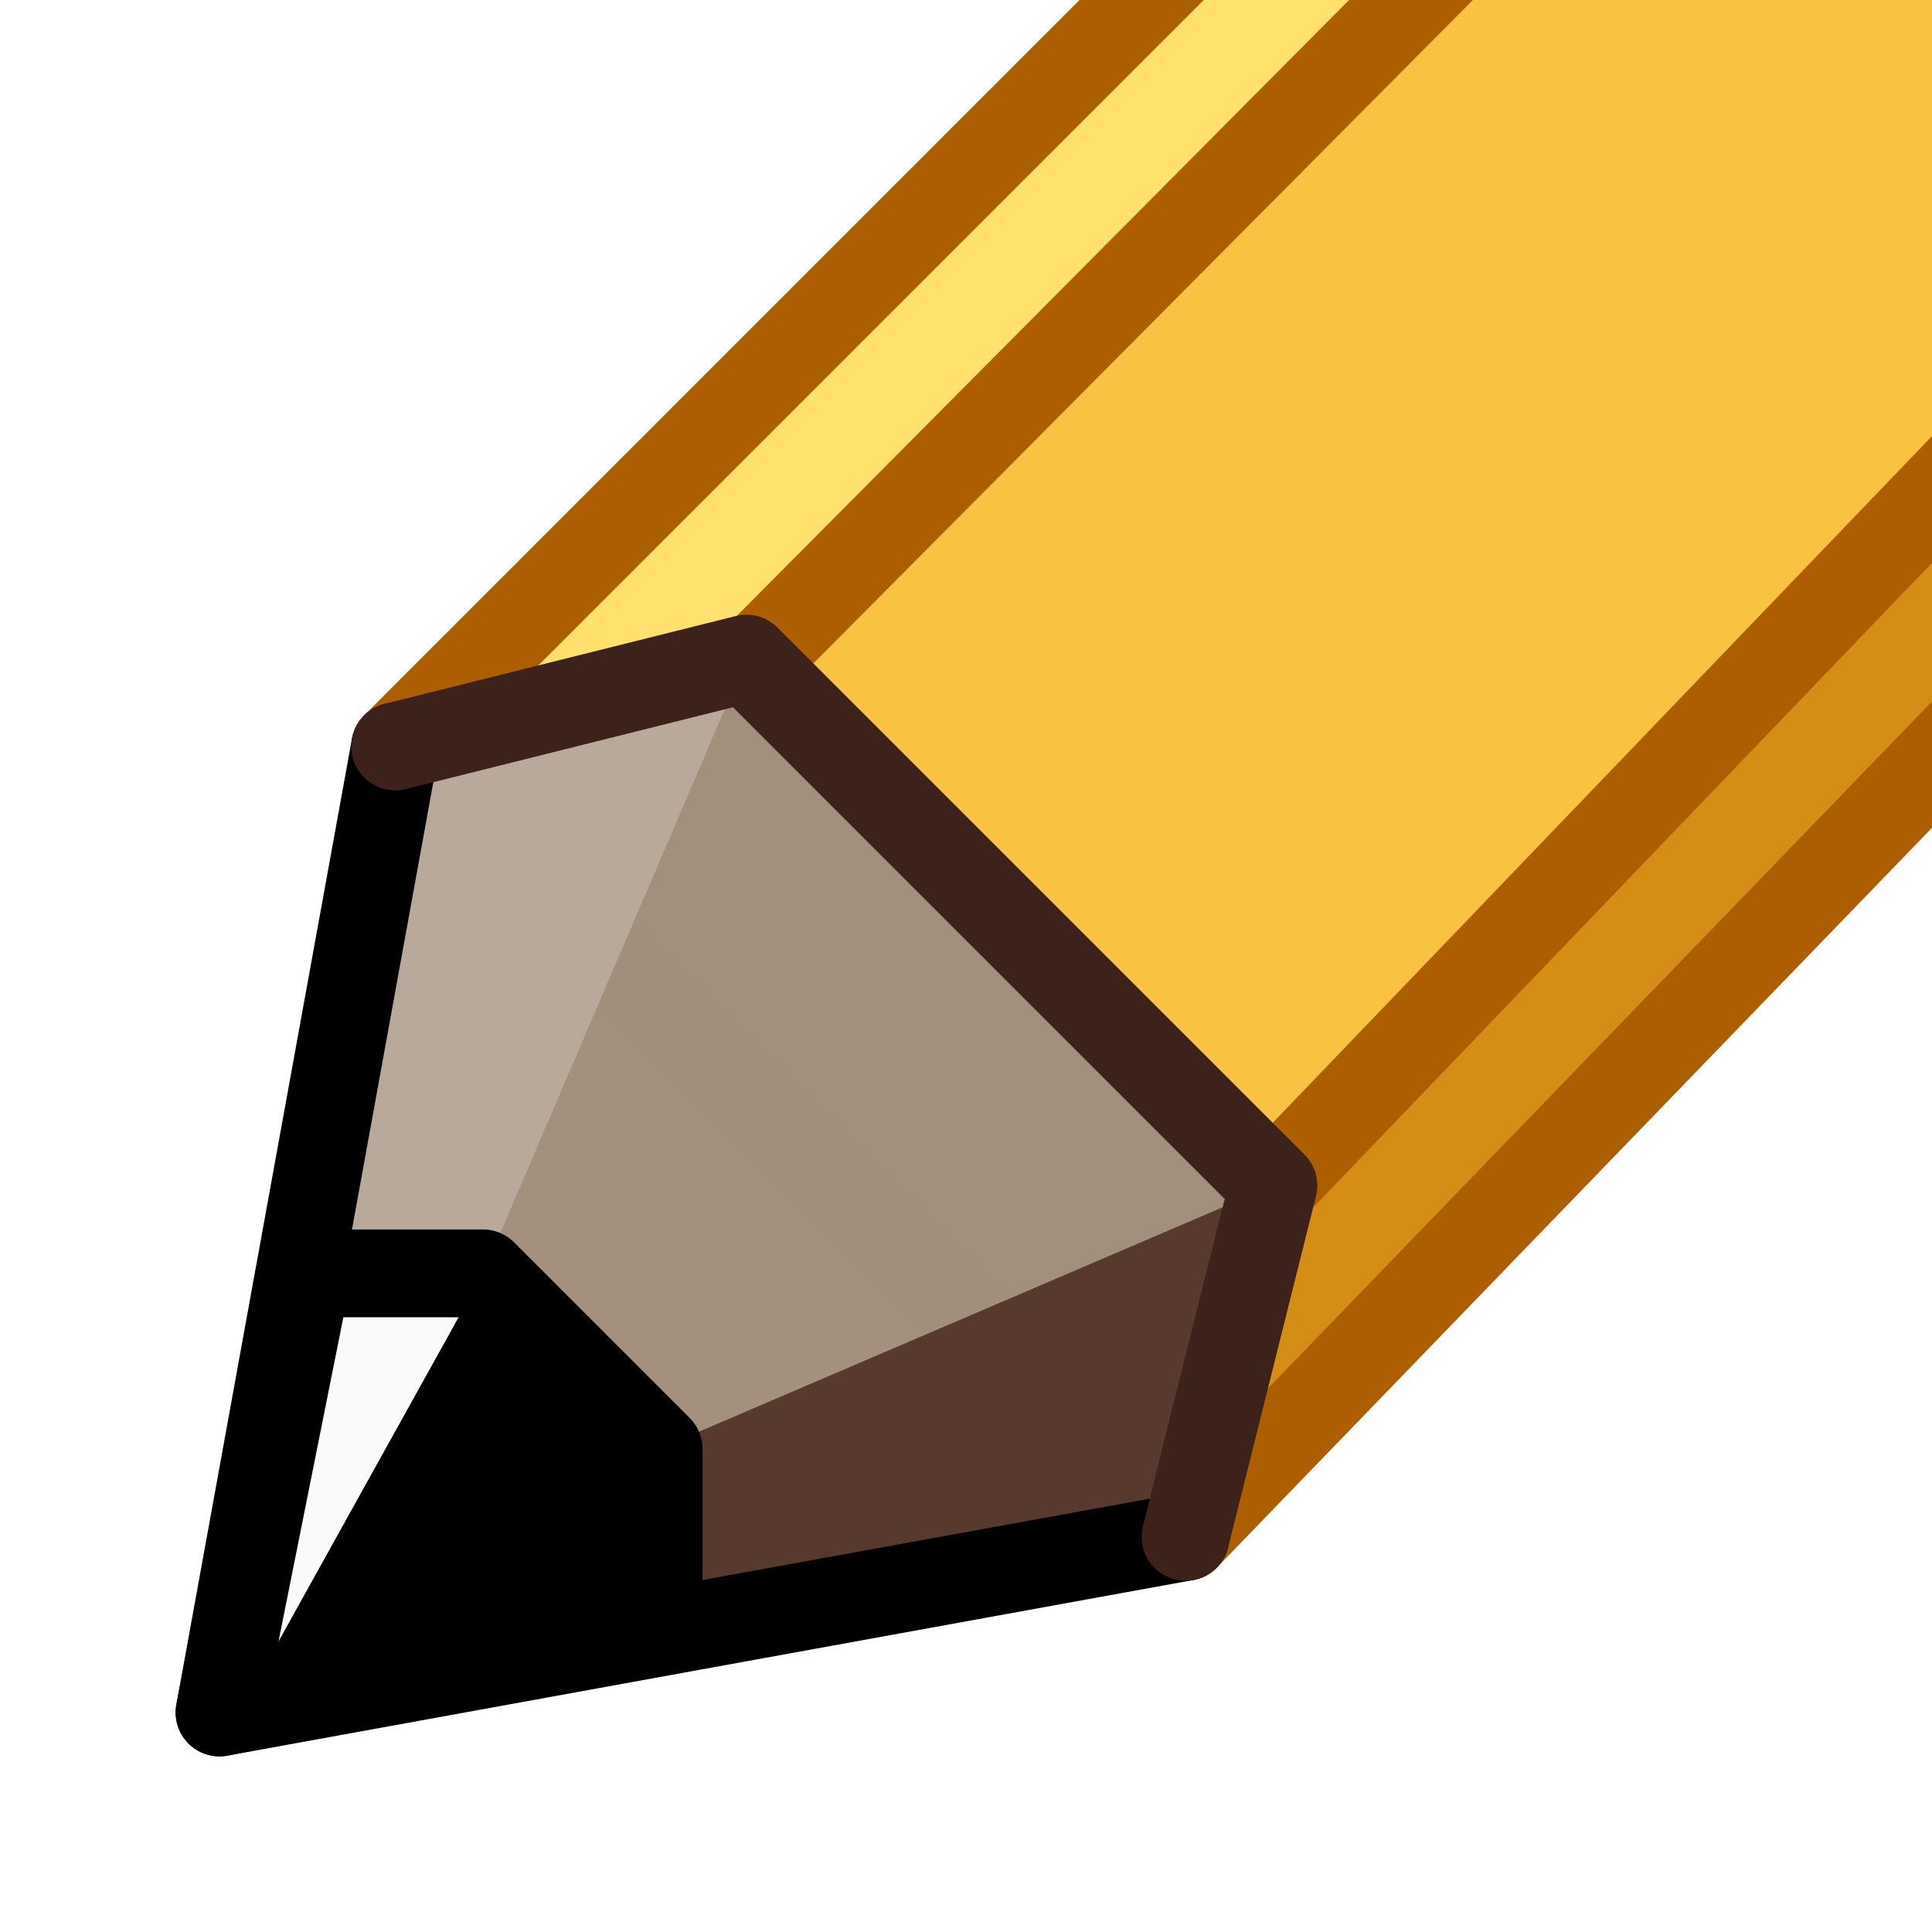
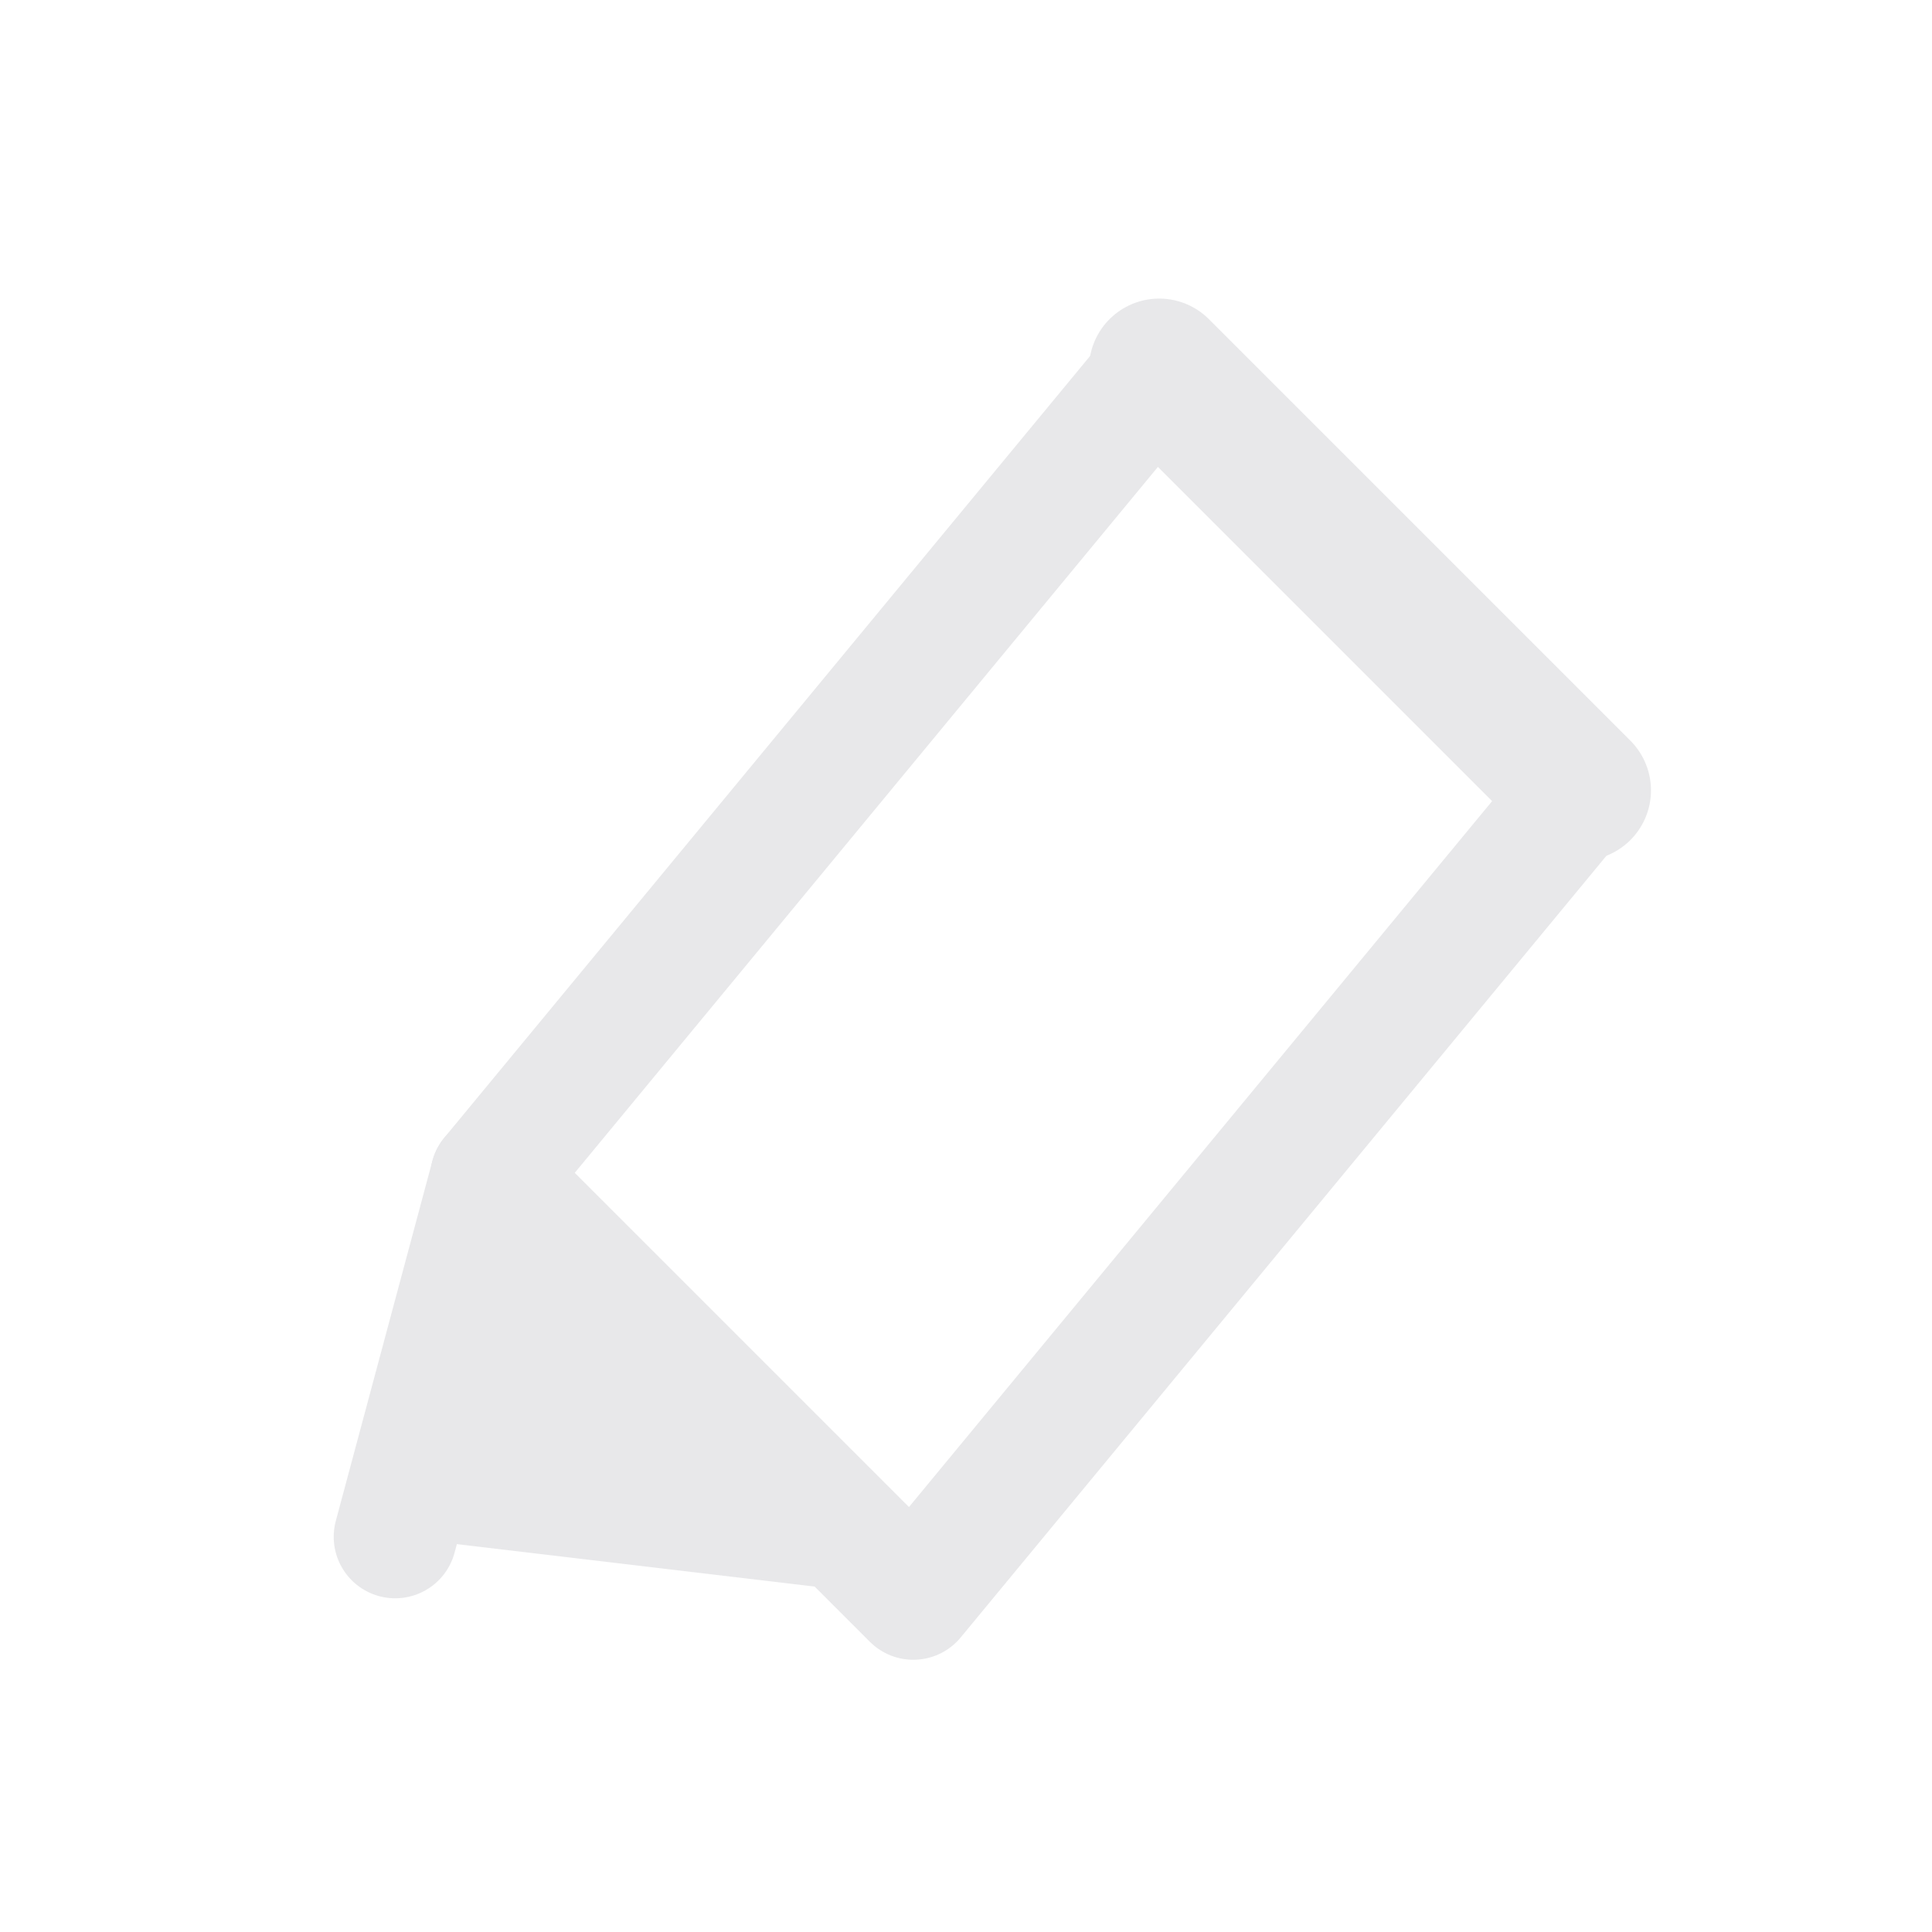
- <svg xmlns="http://www.w3.org/2000/svg" width="100%" height="100%" viewBox="0 0 22 22" fill-rule="evenodd" stroke-linecap="round" stroke-linejoin="round">
-   <path d="M28 3l-9.138-9.5L4.5 8.5l9 9L28 3z" fill="#f9c241" />
-   <g fill-rule="nonzero">
-     <path d="M26.5 1l-13 13.5v3L28 3l-1.5-2z" fill="#d48e15" />
-     <path d="M18.862-6.499L4.5 8.5l2.82.219 13.381-13.38-1.839-1.838z" fill="#ffe16b" />
-   </g>
-   <path d="M28 2.5L19-6 4.5 8.5l9 9L28 2.5z" fill="none" stroke="#ad5f00" />
-   <g fill-rule="nonzero">
-     <path d="M8.5 7.612l-4 .888L3 19l10.5-1.5 1-4-6-5.888z" fill="#a28f7c" fill-opacity=".99" />
-     <path d="M8.5 7.5l-4 1-1 6h2l3-7z" fill="#b8a99a" />
-     <path d="M14.5 13.5l-7 3v2l6-1 1-4z" fill="#57392d" />
-   </g>
-   <g fill="none">
-     <path d="M14.5 13.5L26.5 1m-18 6.612L20.701-4.661" stroke="#ad5f00" stroke-linecap="butt" stroke-linejoin="miter" />
-     <path d="M4.5 8.5l-2 11m0 0l11-2" stroke="#000" />
-     <path d="M13.5 17.5l1-4-6-6-4 1" stroke="#3d211b" />
-   </g>
-   <g fill-rule="nonzero">
-     <path d="M7.5 18.5v-2l-2-2c-.832-.268-2 0-2 0L3 19l4.5-.5z" />
-     <path d="M5.5 14.5h-2S3.01 17.497 3 19l2.5-4.5z" fill="#fafafa" />
-   </g>
-   <path d="M5.5 14.5h-2l-1 5 5-1v-2l-2-2z" fill="none" stroke="#000" />
+ <svg xmlns="http://www.w3.org/2000/svg" width="100%" height="100%" viewBox="0 0 22 22" fill="none" stroke="#E8E8EA" stroke-width="1.6" stroke-linecap="round" stroke-linejoin="round">
+   <line x1="13.2" y1="4.2" x2="18" y2="9" />
+   <line x1="4.5" y1="17.5" x2="5.6" y2="13.4" stroke-width="1.4" />
+   <path d="M5.6 13.4 L13.2 4.2 L18 9 L10.4 18.2 Z" stroke-width="1.4" />
+   <path d="M5.6 13.4 L10.4 18.2 L4.5 17.5 Z" fill="#E8E8EA" stroke="none" />
</svg>
